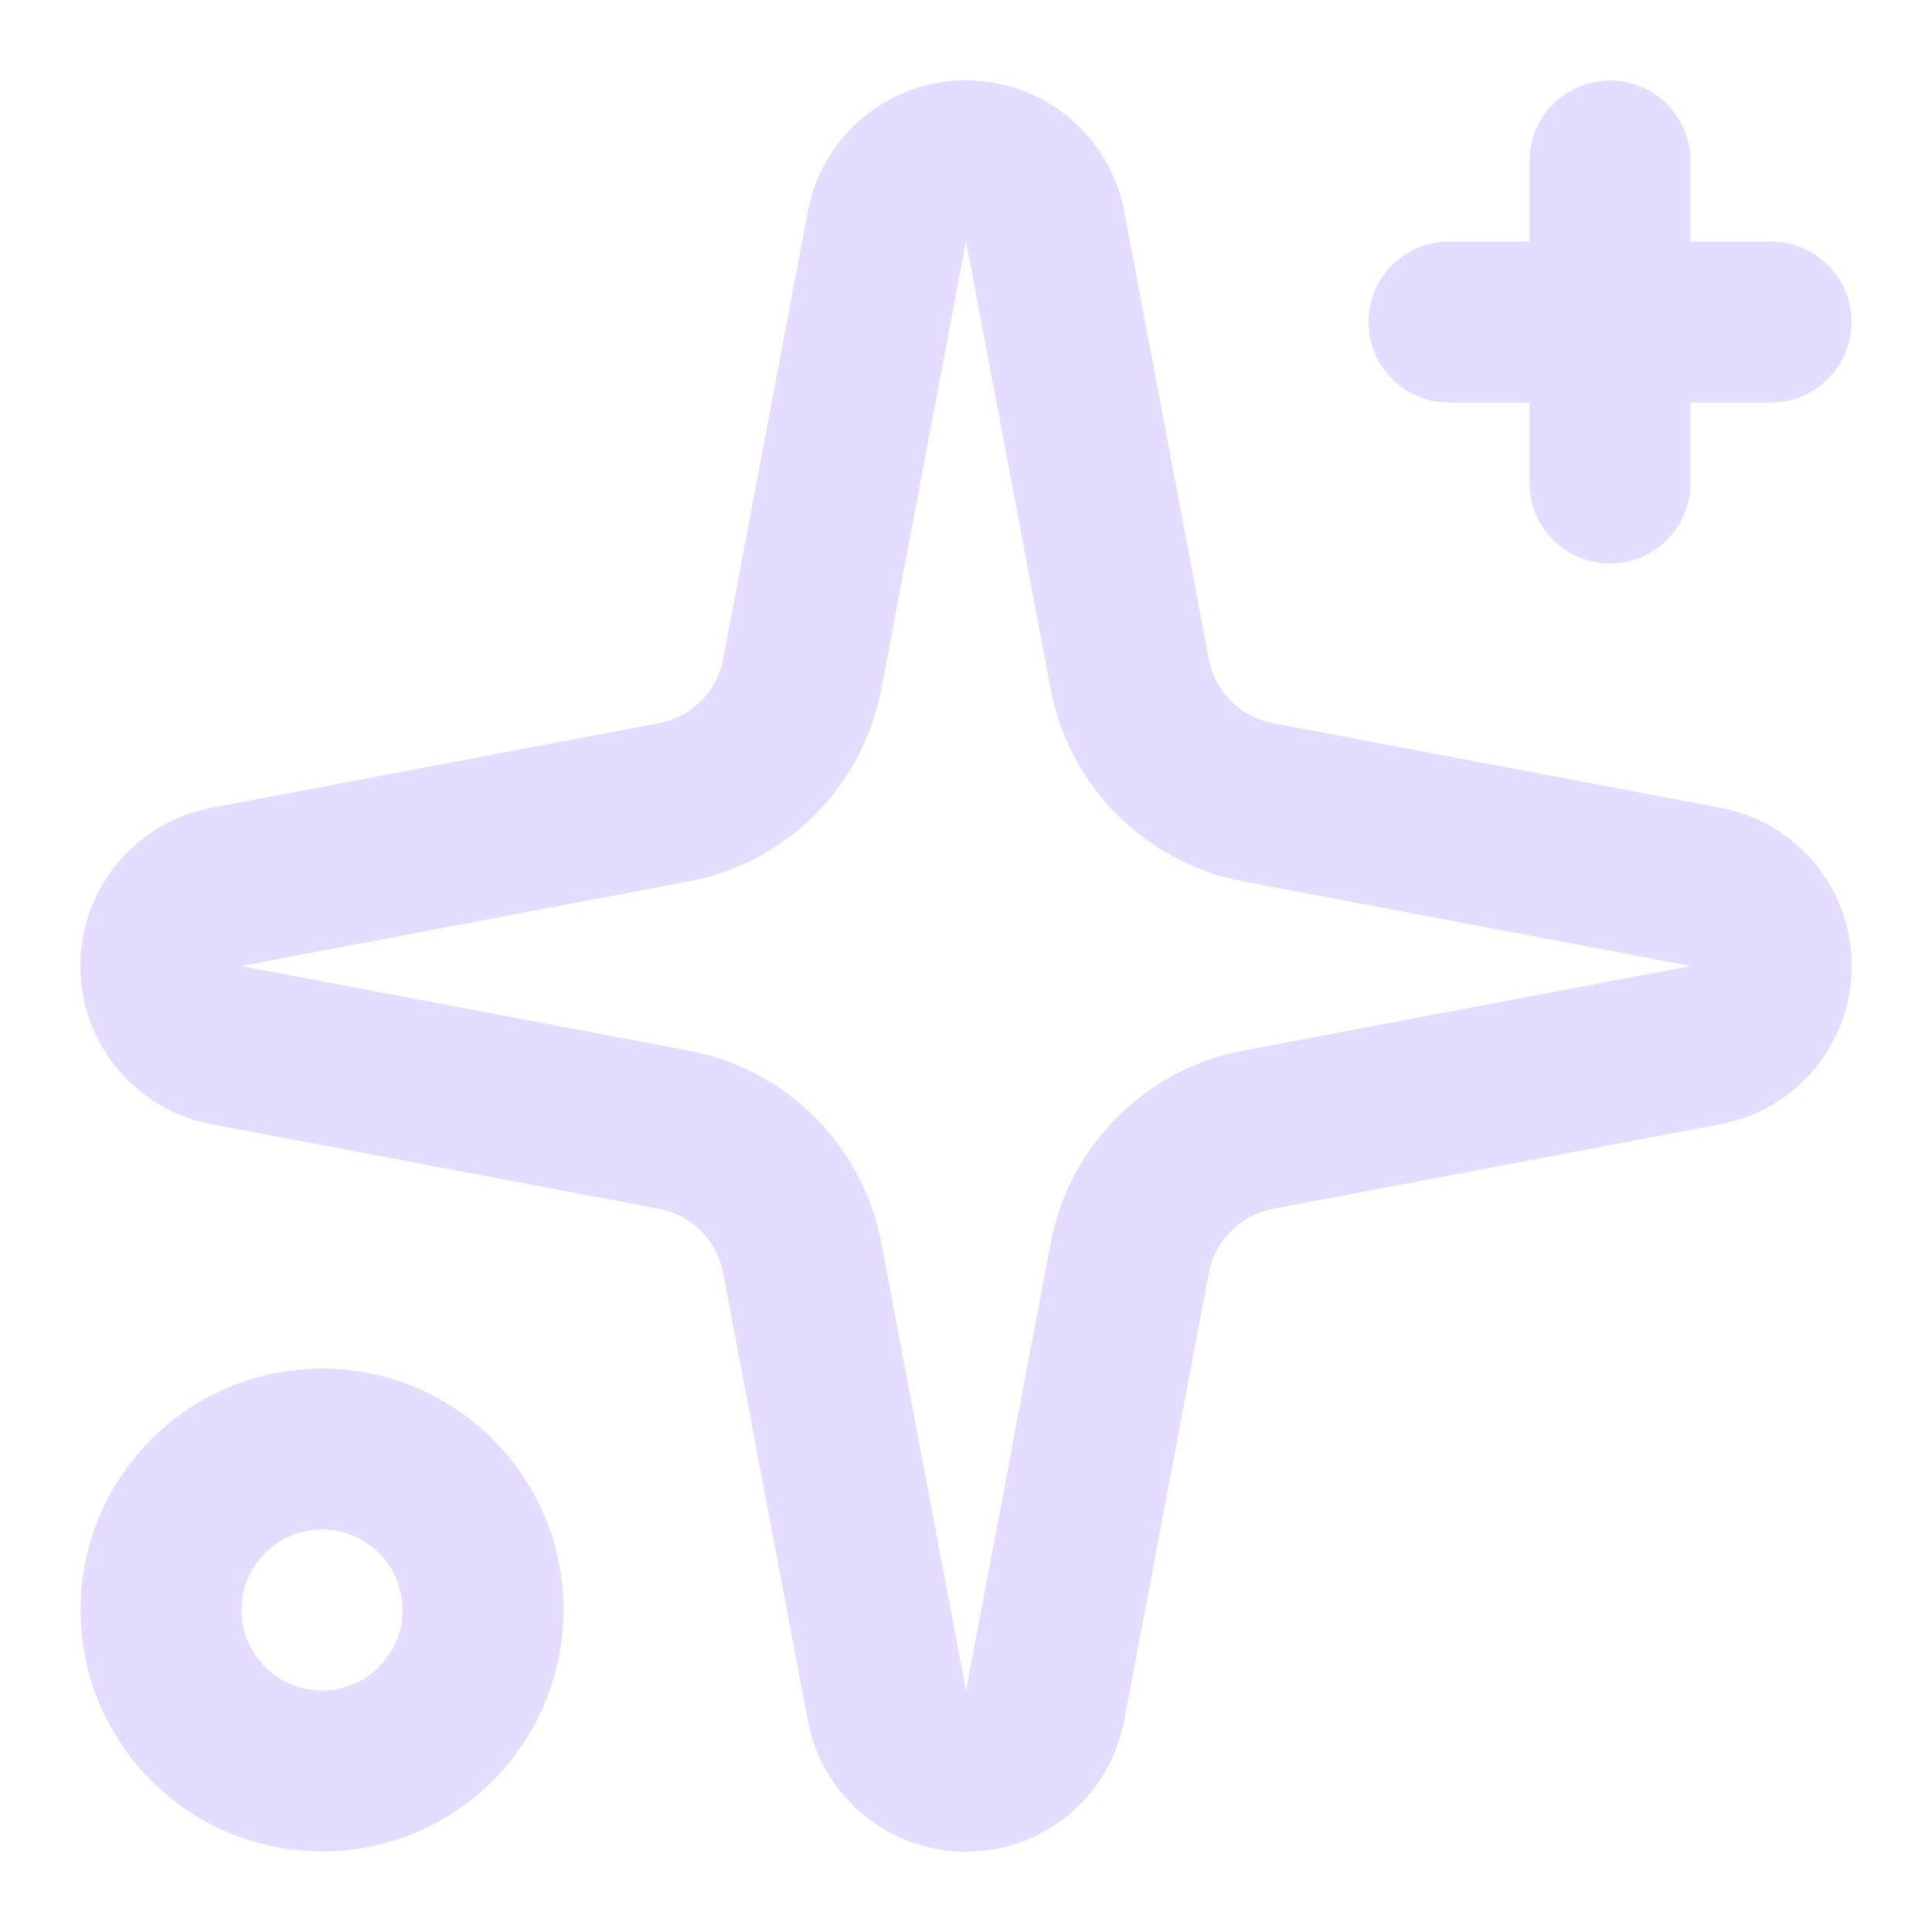
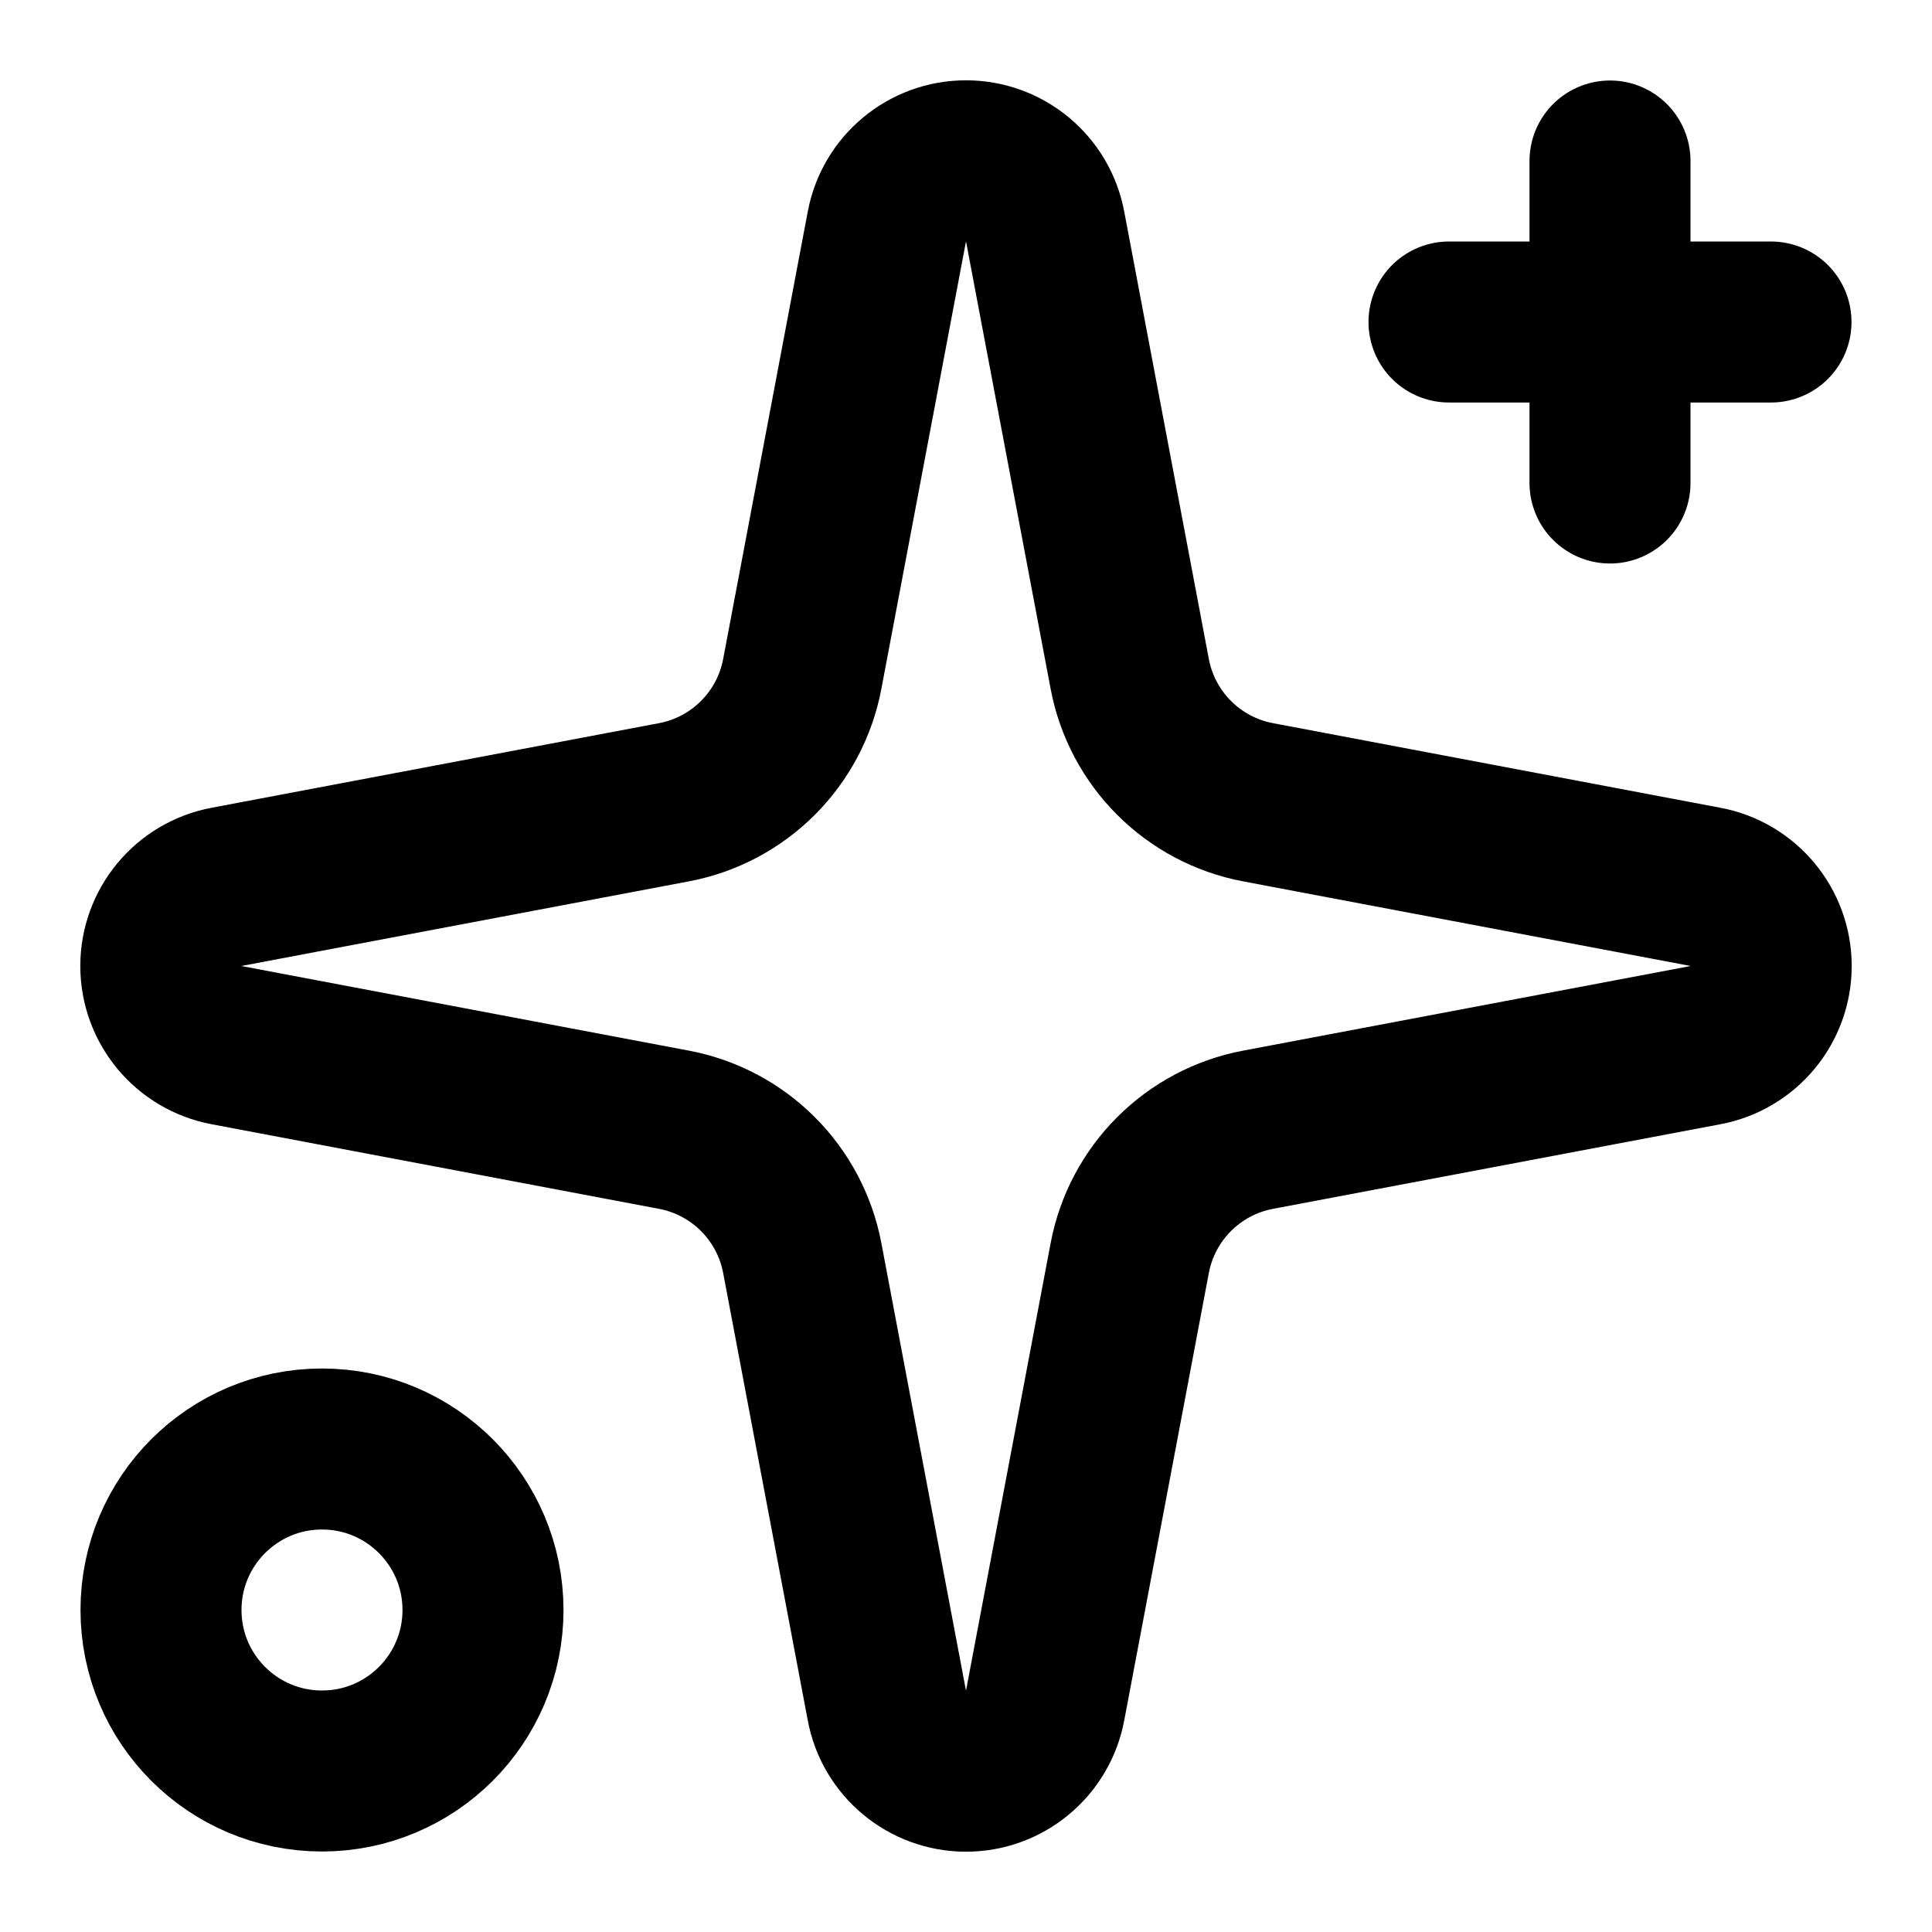
- <svg xmlns="http://www.w3.org/2000/svg" width="24" height="24" viewBox="0 0 24 24" fill="none" stroke="#e5ddff" stroke-width="2" stroke-linecap="round" stroke-linejoin="round">
+ <svg xmlns="http://www.w3.org/2000/svg" width="24" height="24" viewBox="0 0 24 24" fill="none" stroke="currentColor" stroke-width="2" stroke-linecap="round" stroke-linejoin="round">
  <path d="M11.017 2.814a1 1 0 0 1 1.966 0l1.051 5.558a2 2 0 0 0 1.594 1.594l5.558 1.051a1 1 0 0 1 0 1.966l-5.558 1.051a2 2 0 0 0-1.594 1.594l-1.051 5.558a1 1 0 0 1-1.966 0l-1.051-5.558a2 2 0 0 0-1.594-1.594l-5.558-1.051a1 1 0 0 1 0-1.966l5.558-1.051a2 2 0 0 0 1.594-1.594z" />
  <path d="M20 2v4" />
  <path d="M22 4h-4" />
  <circle cx="4" cy="20" r="2" />
</svg>
